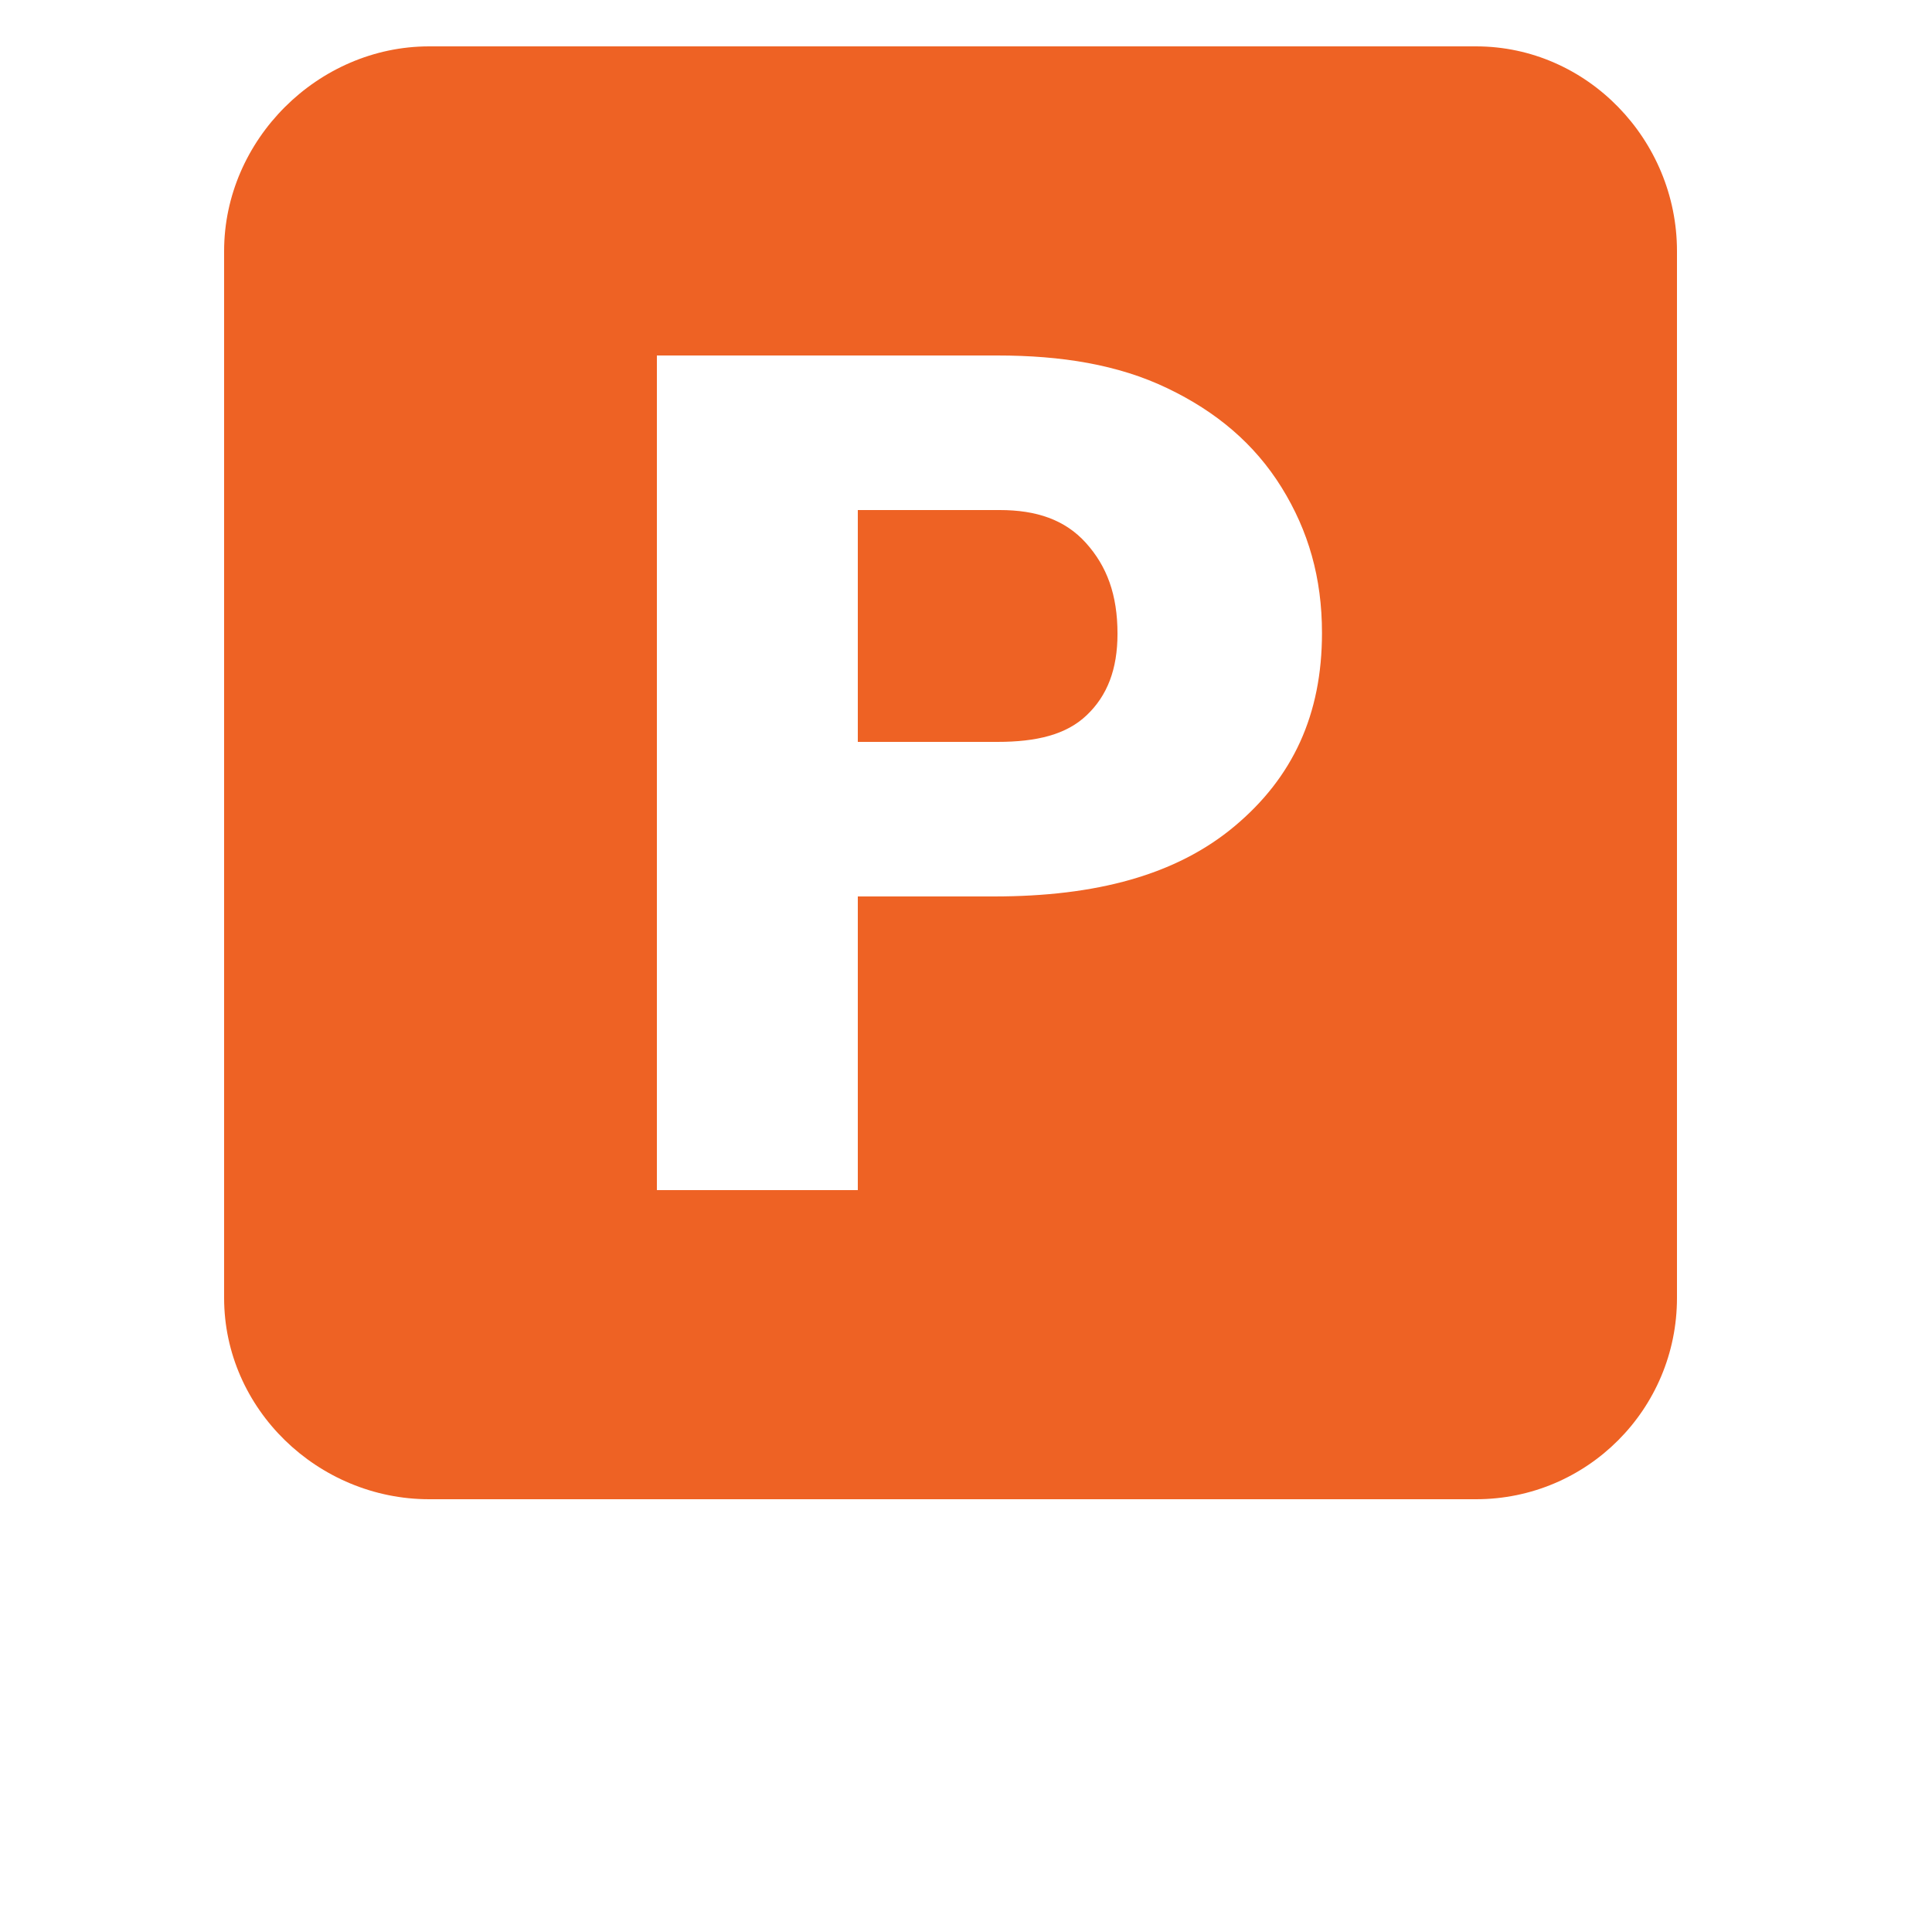
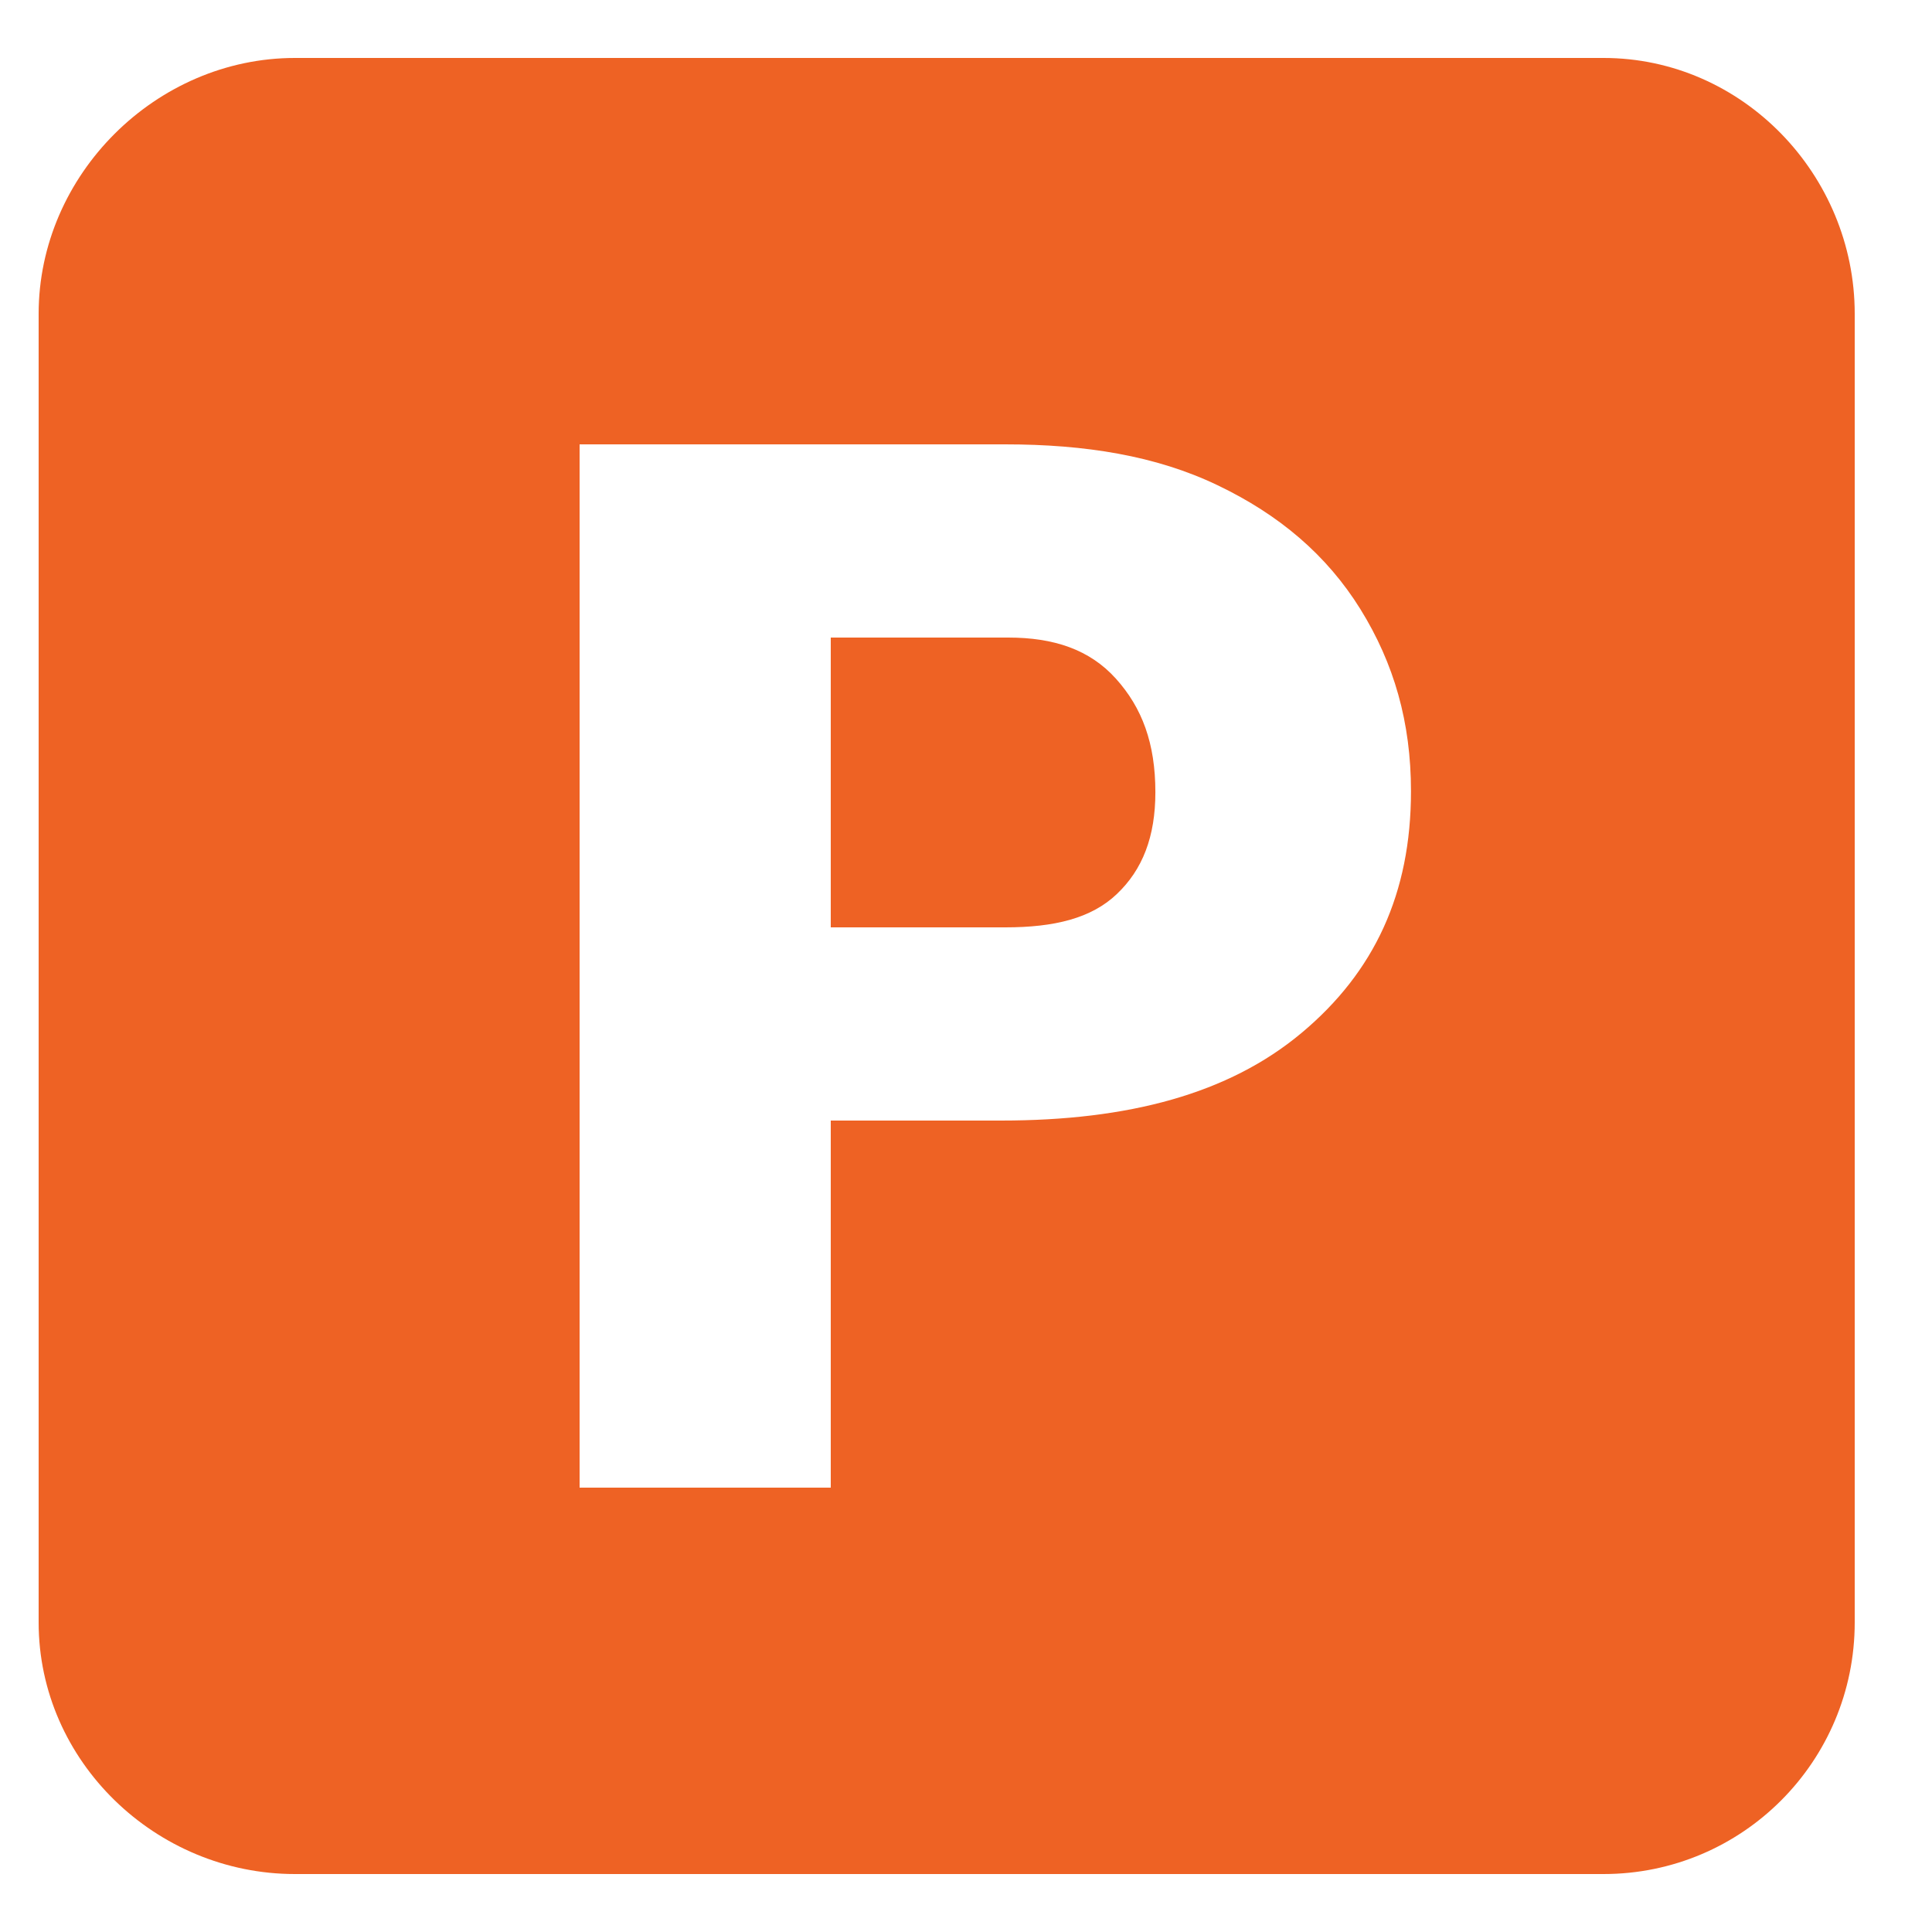
- <svg xmlns="http://www.w3.org/2000/svg" width="60" height="60" enable-background="new 0 0 100 100" version="1.1" viewBox="0 0 100 125" x="0px" xml:space="preserve" y="0px">
+ <svg xmlns="http://www.w3.org/2000/svg" width="60" height="60" enable-background="new 0 0 100 80" version="1.1" viewBox="0 0 100 100" x="0px" xml:space="preserve" y="0px">
  <g fill="#ee6224">
    <path d="M52.183,33H43v15h9.033c2.529,0,4.455-0.463,5.779-1.729c1.327-1.262,1.99-2.962,1.99-5.266   c0-2.529-0.684-4.368-2.045-5.88C56.395,33.614,54.537,33,52.183,33z" />
    <path d="M82.997,3H15.265C8.073,3,2,9.048,2,16.242v67.732C2,91.168,8.073,97,15.265,97h67.732C90.191,97,96,91.168,96,83.975   V16.242C96,9.048,90.191,3,82.997,3z M67.367,53.465C63.587,56.625,58.4,58,51.81,58H43v19H30V23h22.033   c4.137,0,7.802,0.588,10.983,2.113c3.186,1.523,5.65,3.605,7.398,6.417c1.743,2.813,2.618,5.856,2.618,9.425   C73.033,46.233,71.145,50.308,67.367,53.465z" />
  </g>
</svg>
